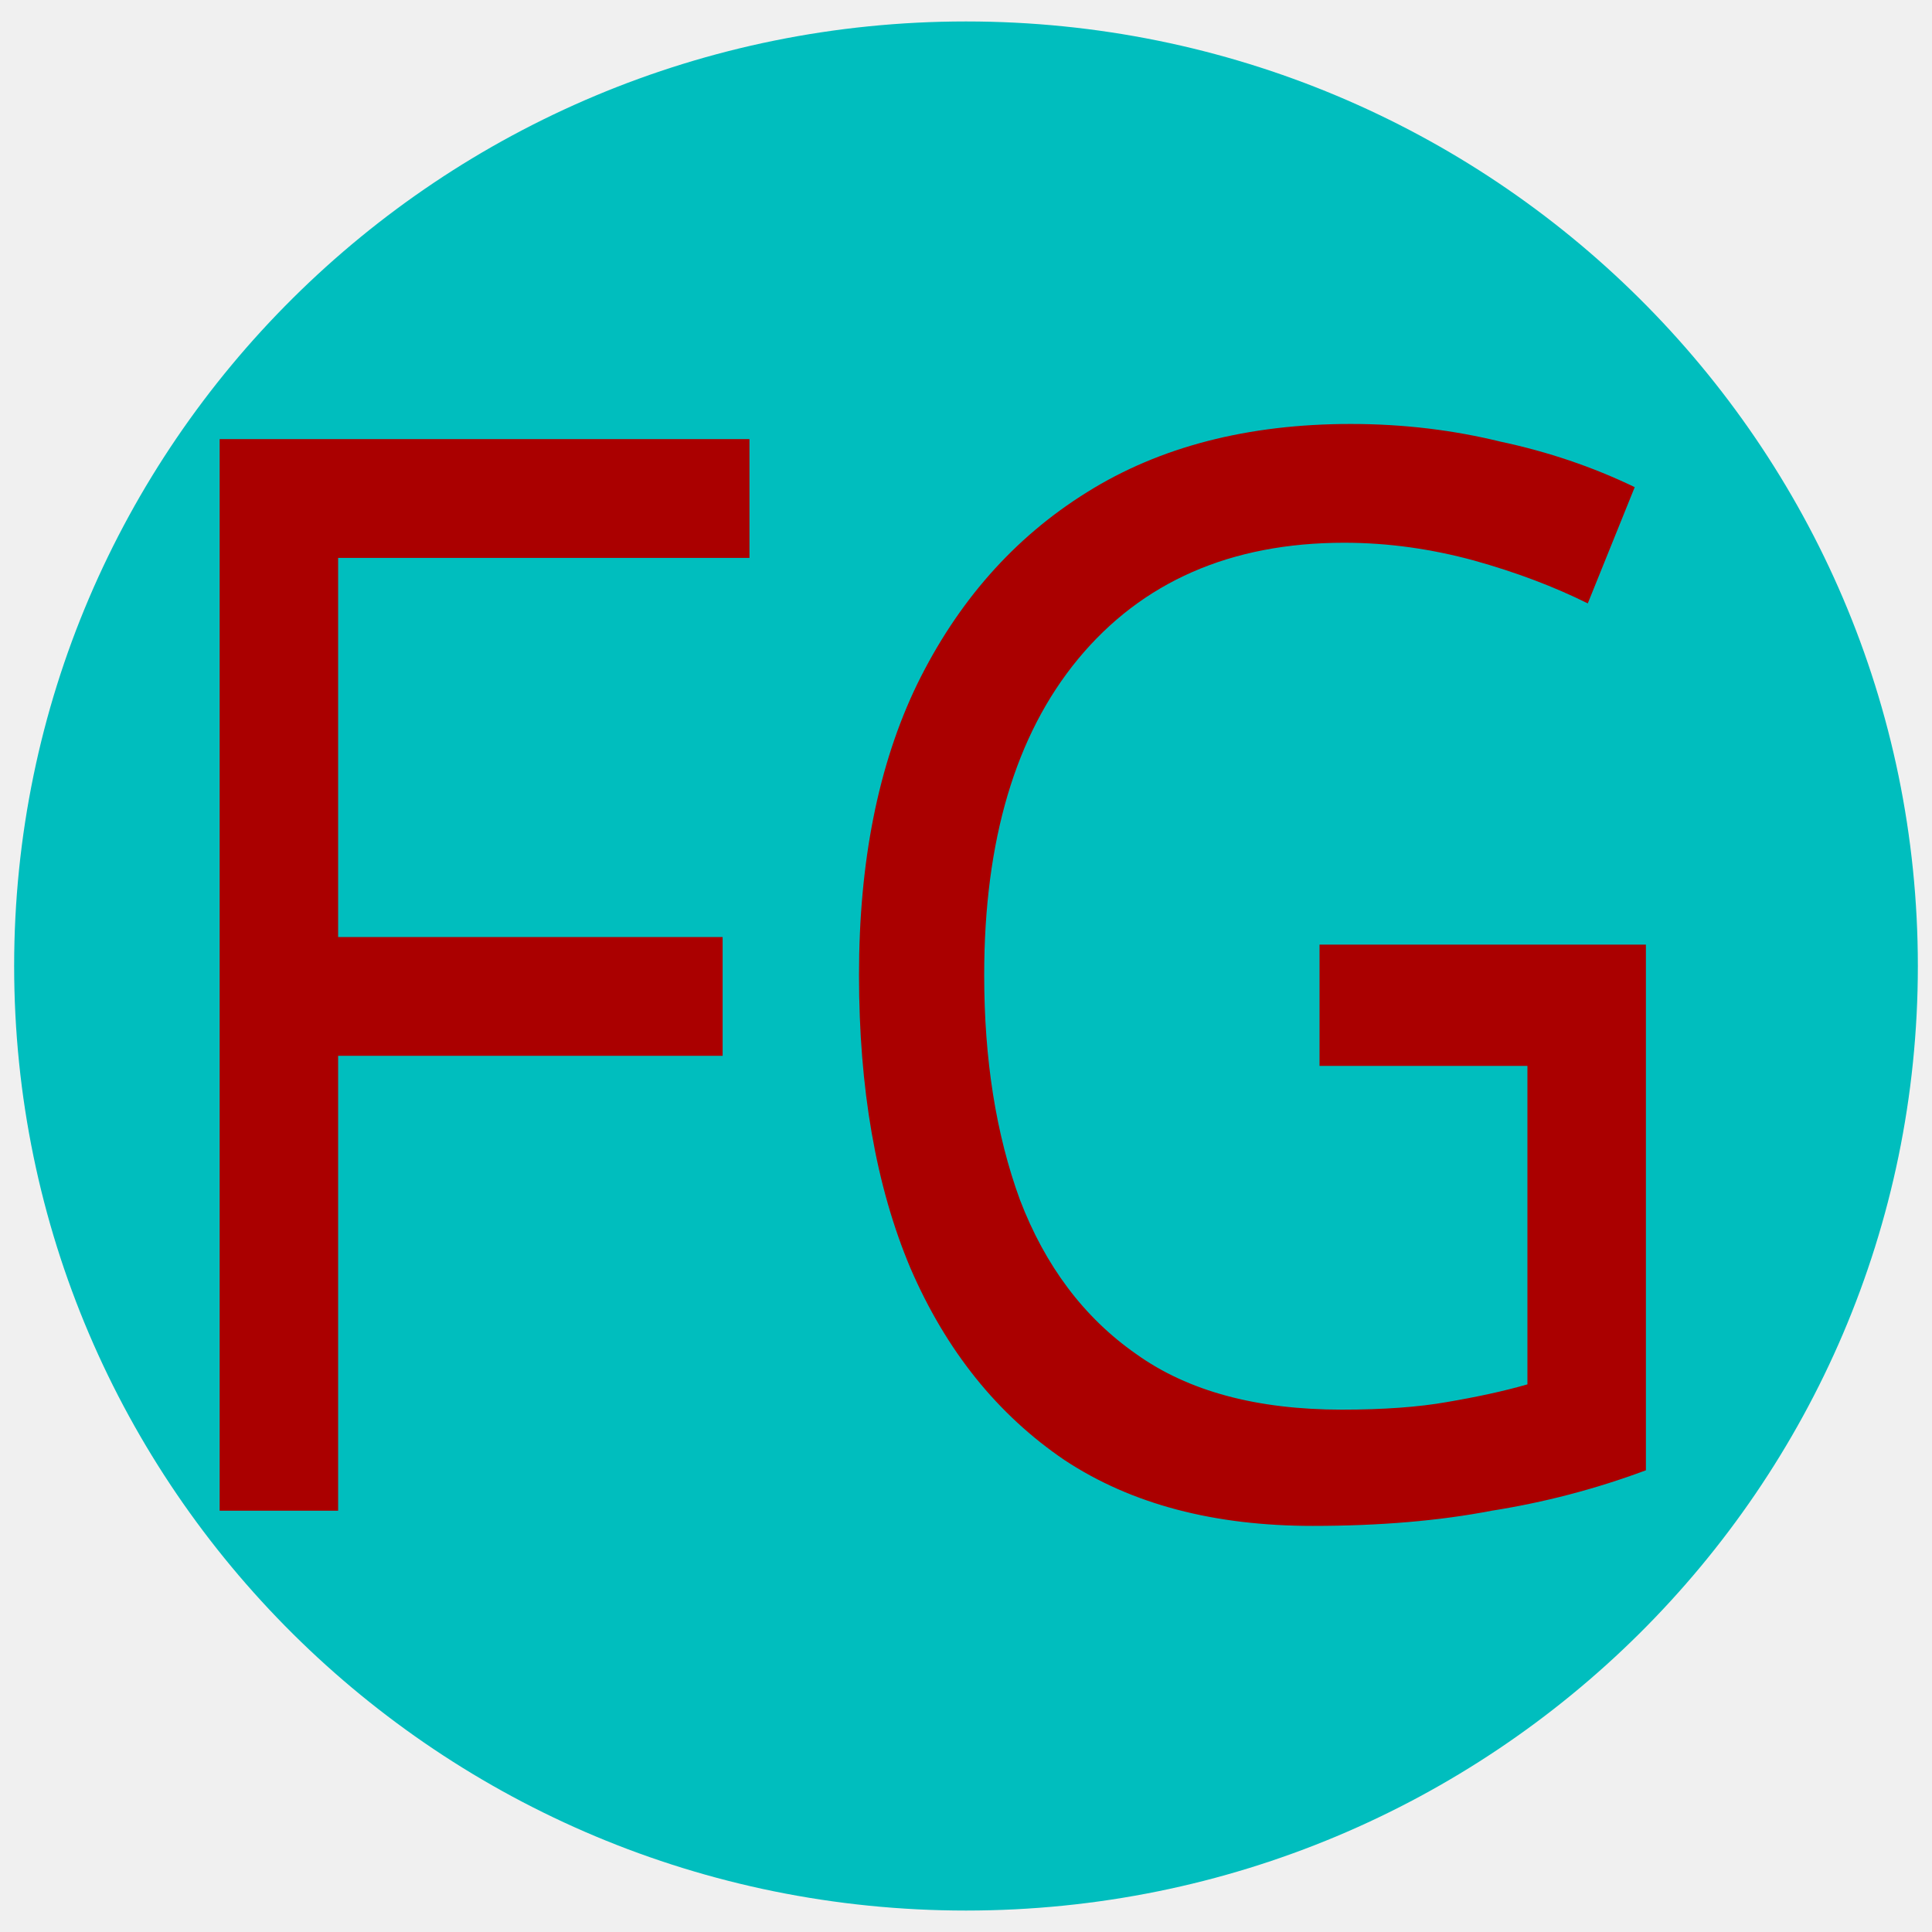
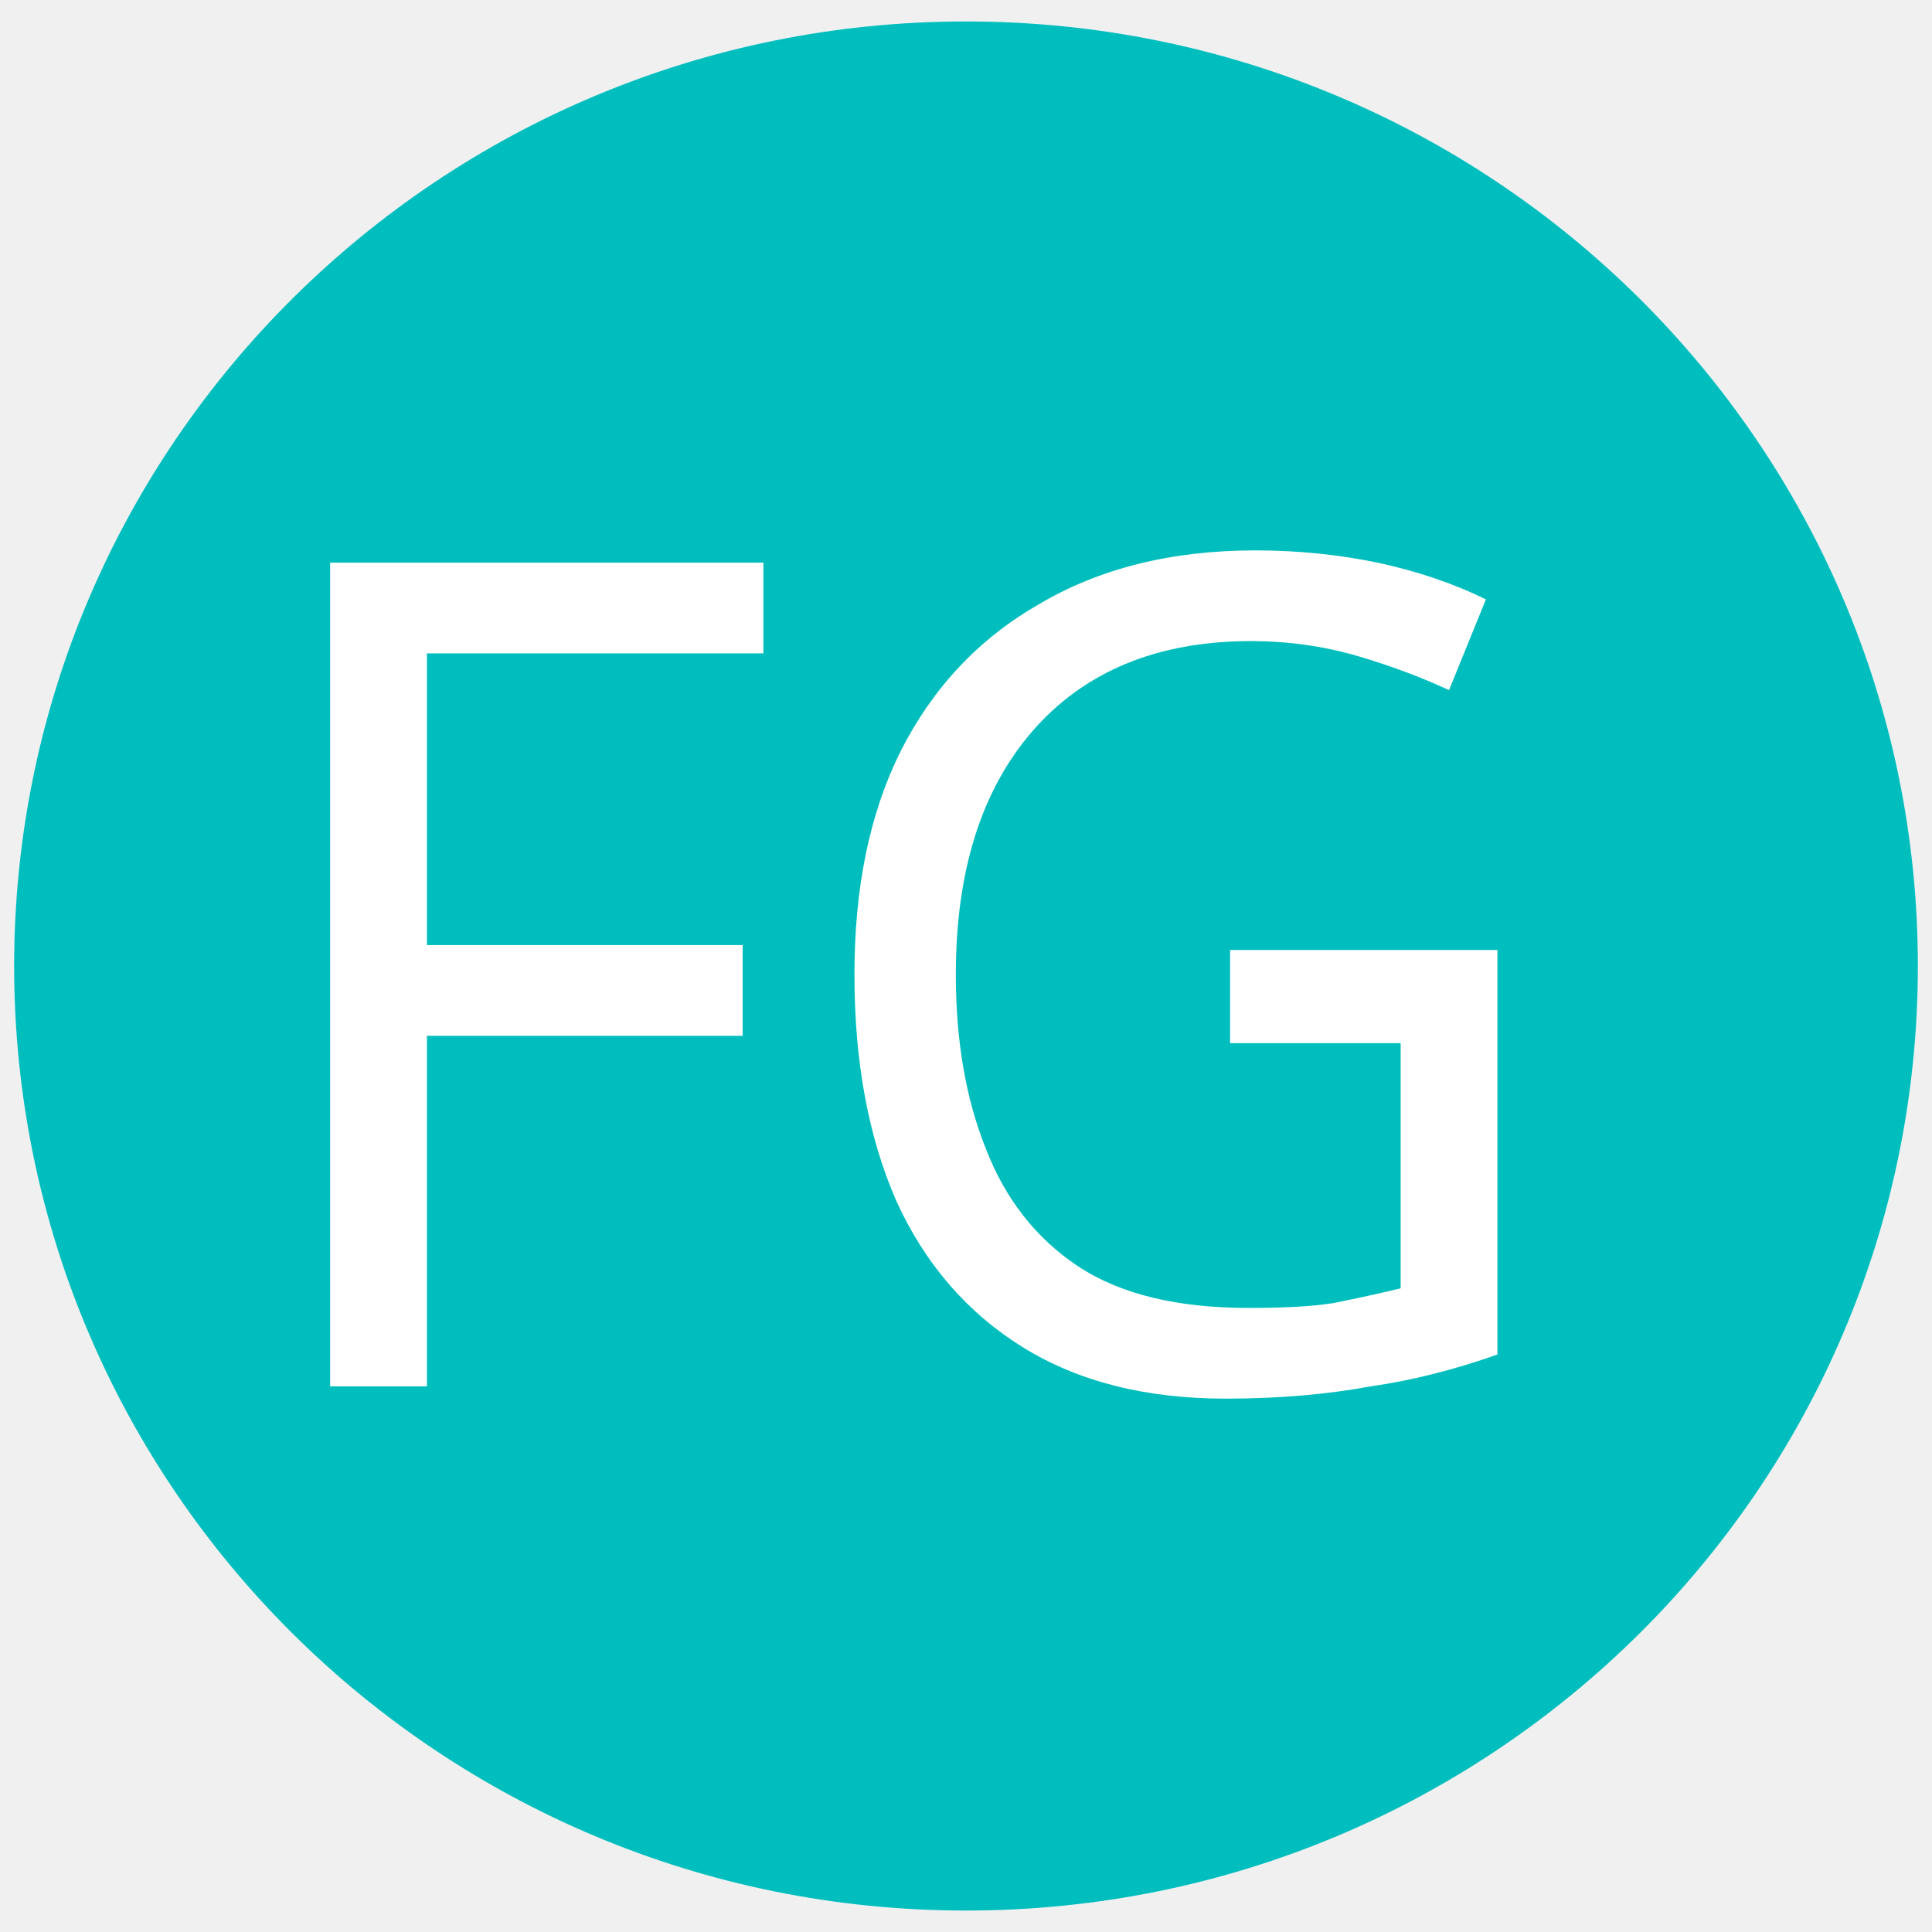
<svg xmlns="http://www.w3.org/2000/svg" width="48" height="48" viewBox="0 0 12.7 12.7" version="1.1" id="svg8">
  <defs id="defs2" />
  <g id="layer1">
    <text xml:space="preserve" style="font-style:normal;font-weight:normal;font-size:4.233px;line-height:1.25;font-family:sans-serif;letter-spacing:0px;word-spacing:0px;fill:#000000;fill-opacity:1;stroke:none;stroke-width:0.265" x="2.117" y="6.615" id="text855">
      <tspan id="tspan853" x="2.117" y="6.615" style="stroke-width:0.265" />
    </text>
    <ellipse style="fill:#00bebe;stroke-width:0.31;stroke-linecap:round;stroke-linejoin:round;fill-opacity:1" id="path857" cx="6.35" cy="6.35" rx="6.257" ry="6.209" />
-     <text xml:space="preserve" style="font-style:normal;font-weight:normal;font-size:9.274px;line-height:1.25;font-family:sans-serif;letter-spacing:0px;word-spacing:0px;fill:#aa0000;fill-opacity:1;stroke:none;stroke-width:0.58;" x="0.629" y="9.341" id="text861" transform="scale(0.940493,1.063272)">
-       <tspan id="tspan859" x="0.629" y="9.341" style="stroke-width:0.58;fill:#aa0000;fill-opacity:1;">FG</tspan>
+     <text xml:space="preserve" style="font-style:normal;font-weight:normal;font-size:7.361px;line-height:1.25;font-family:sans-serif;letter-spacing:0px;word-spacing:0px;fill:#ffffff;fill-opacity:1;stroke:none;stroke-width:0.46" x="1.521" y="8.836" id="text861" transform="scale(0.9695599,1.031396)">
+       <tspan id="tspan859" x="1.521" y="8.836" style="fill:#ffffff;fill-opacity:1;stroke-width:0.46">FG</tspan>
    </text>
  </g>
</svg>
